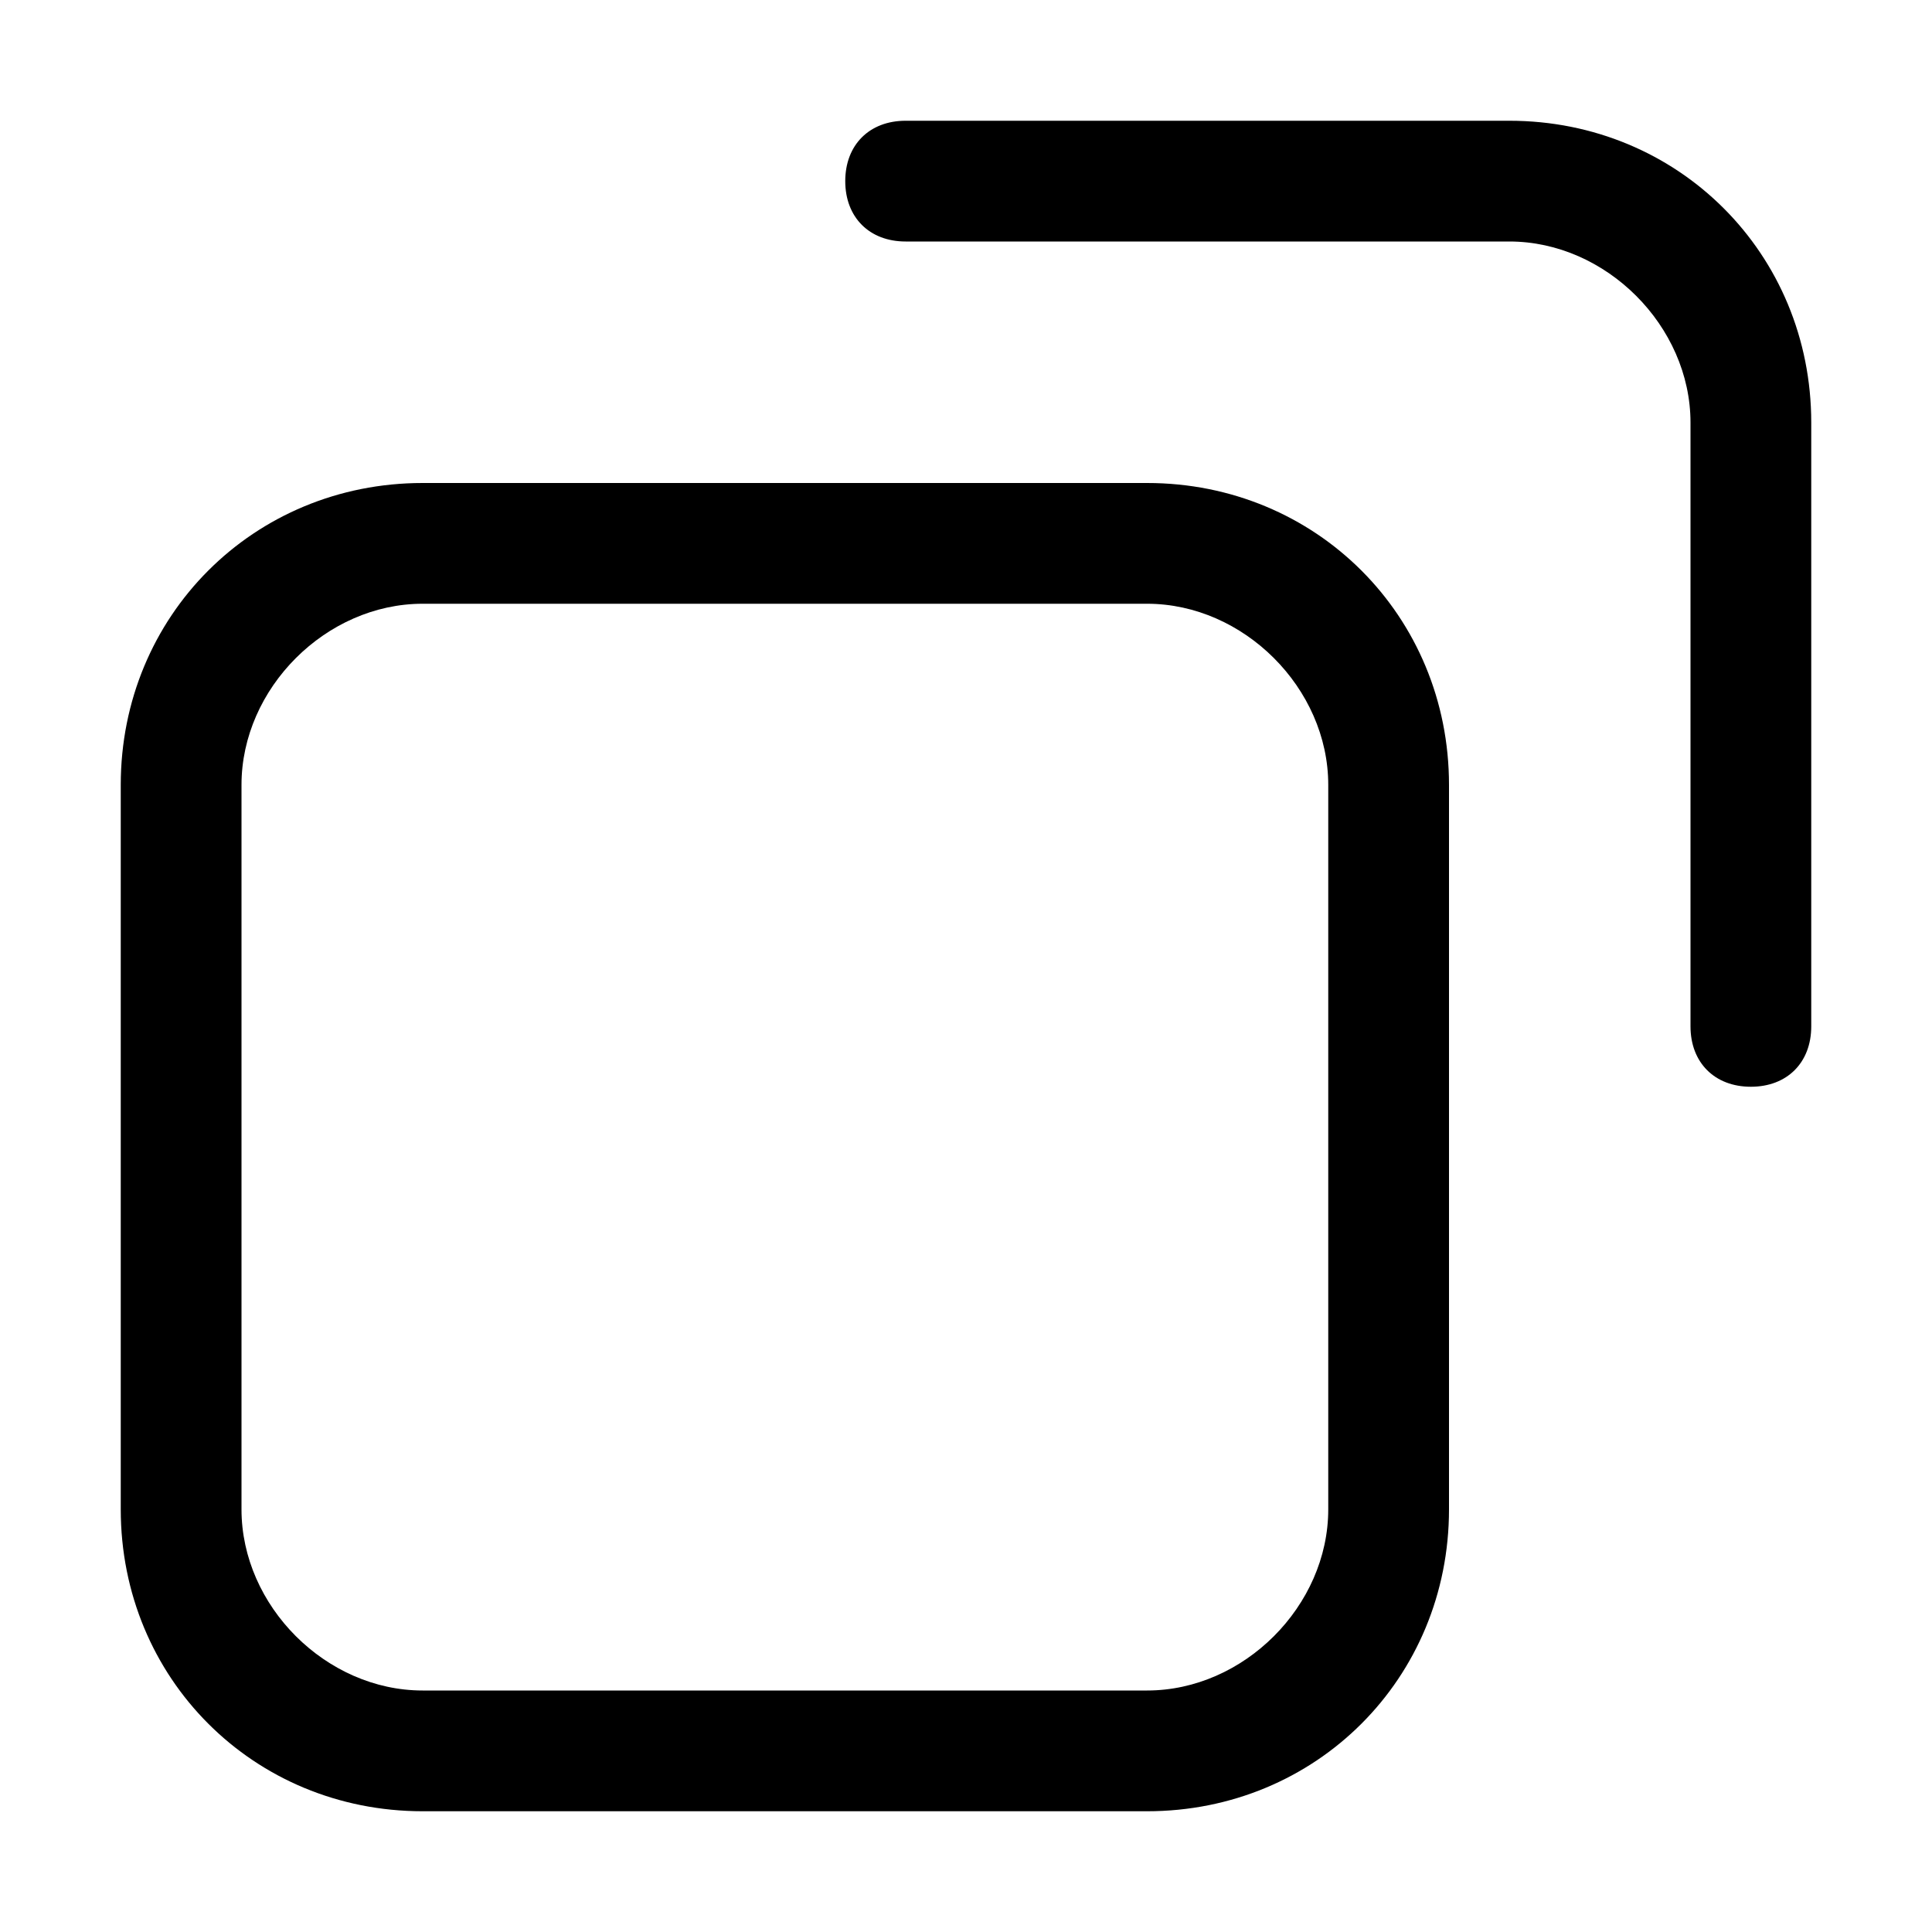
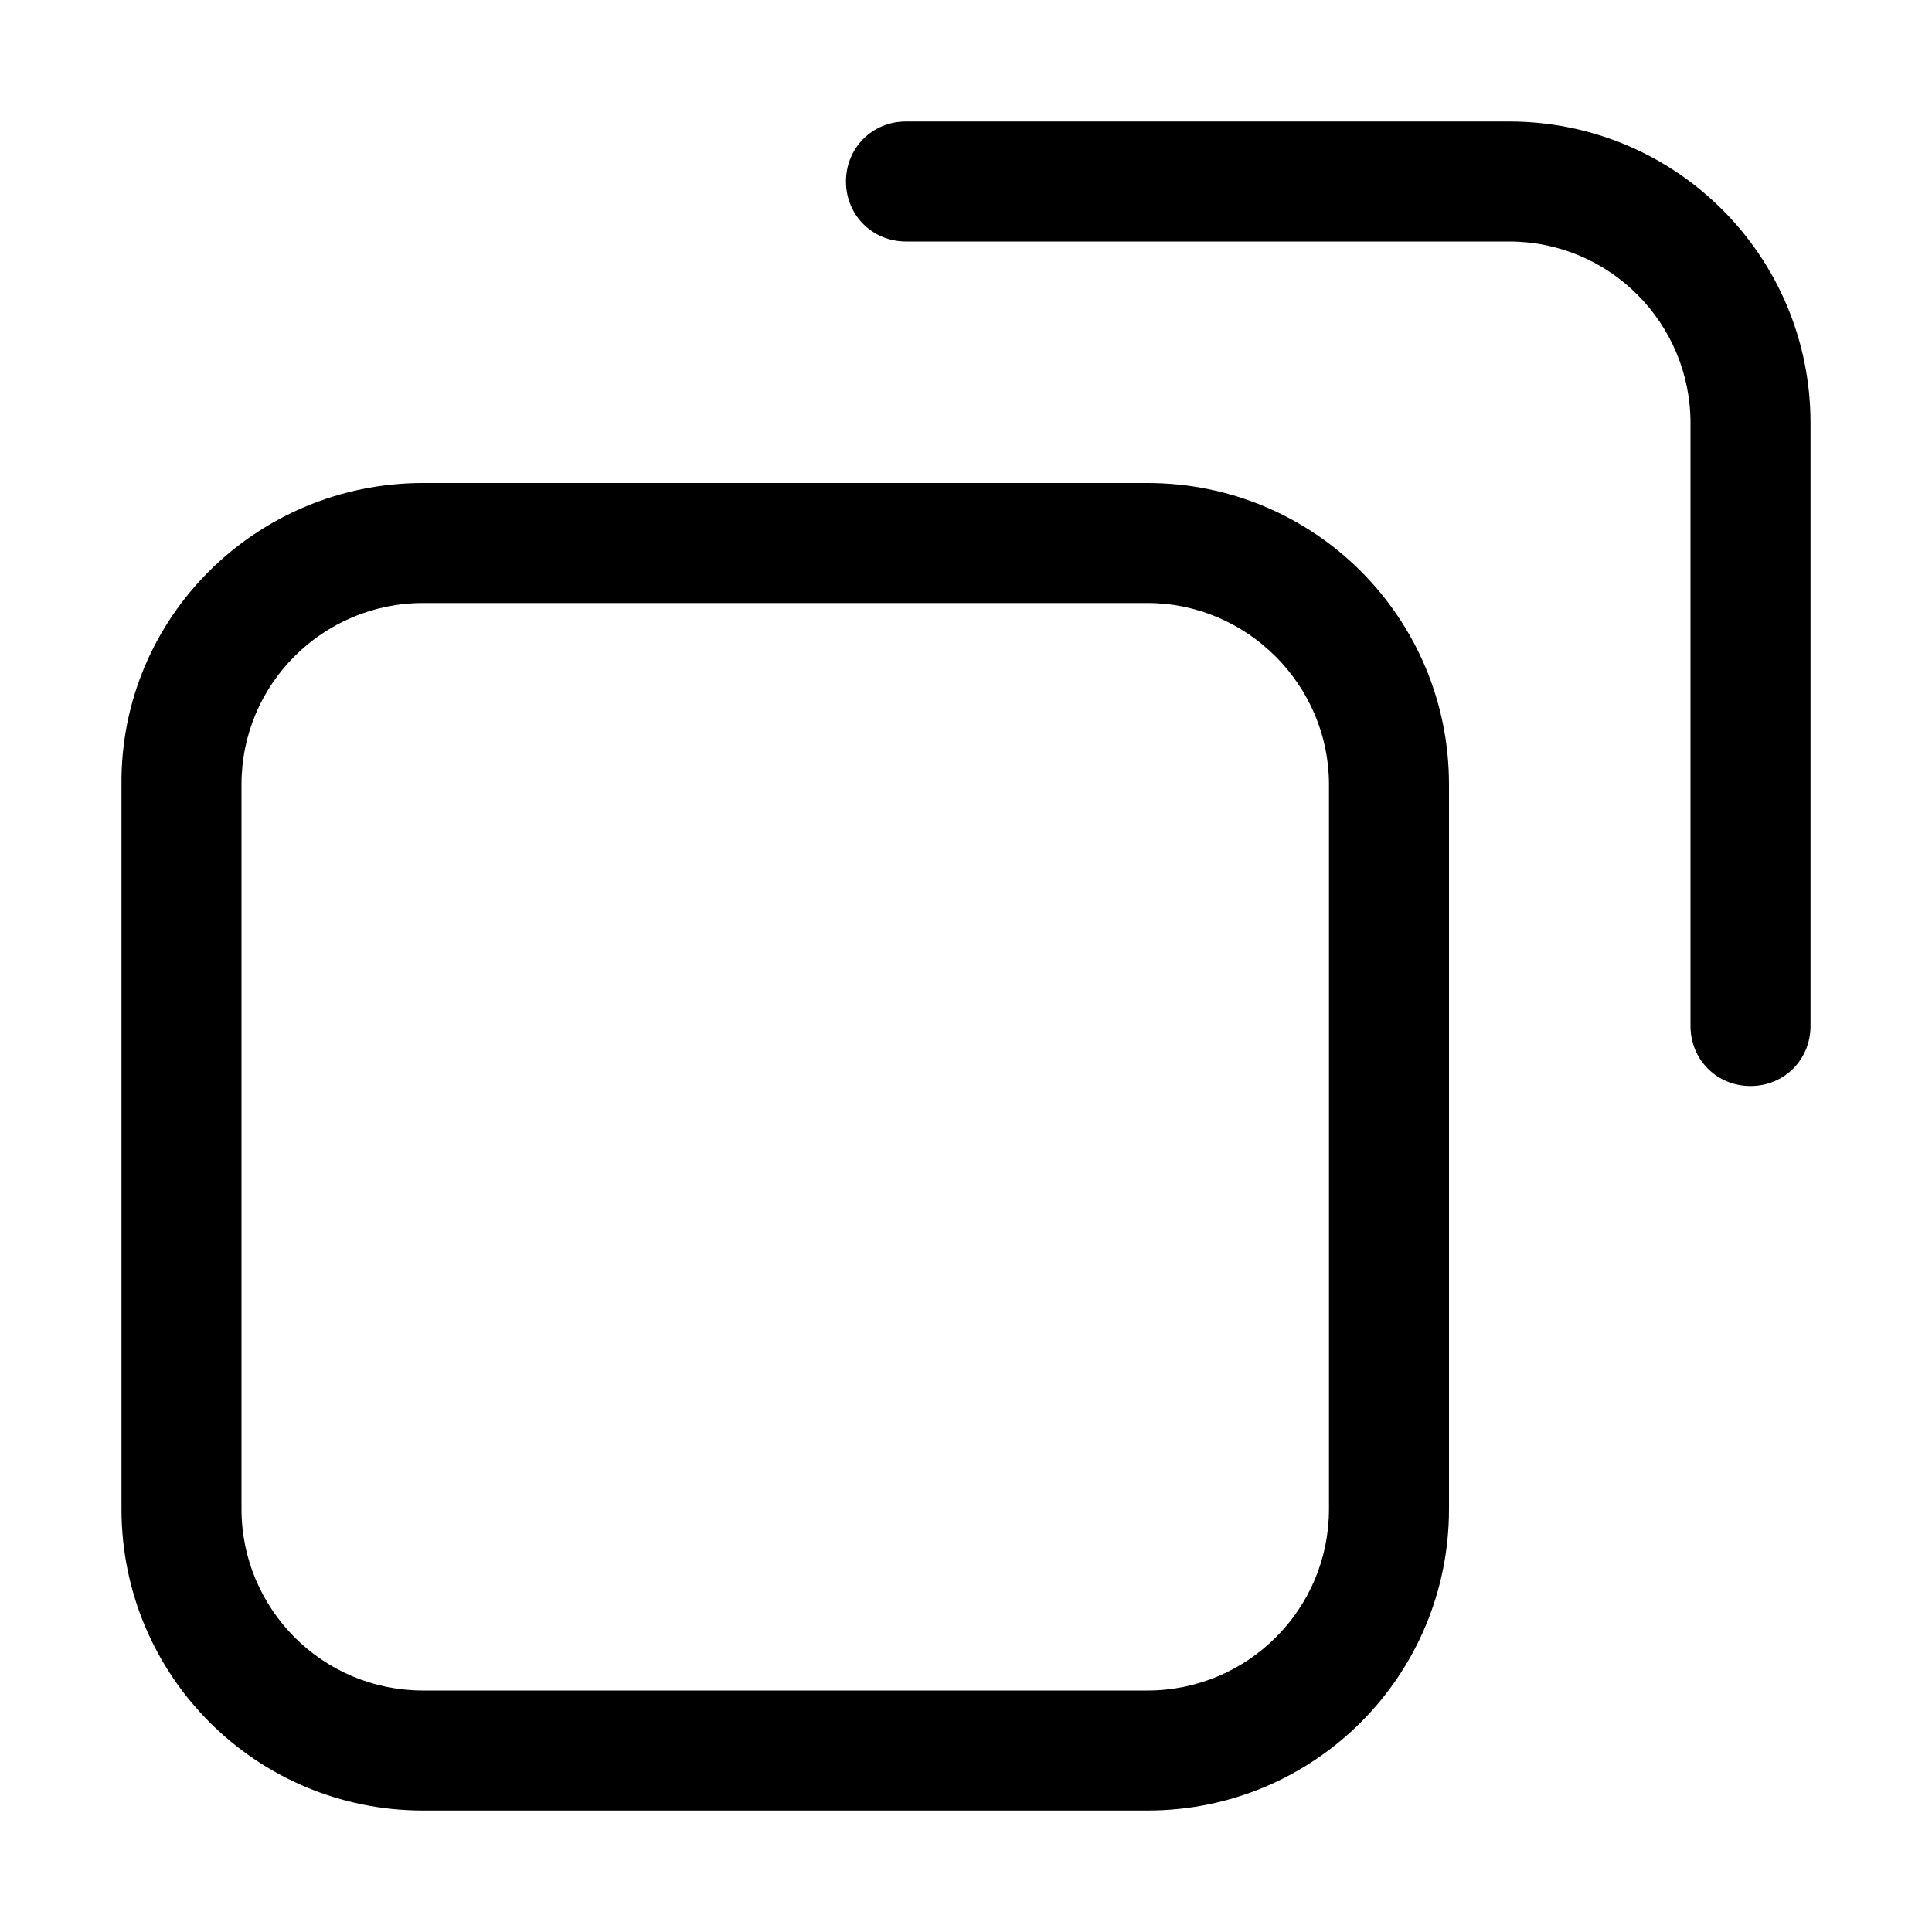
- <svg xmlns="http://www.w3.org/2000/svg" version="1.1" id="图层_1" x="0px" y="0px" viewBox="0 0 16 16" style="enable-background:new 0 0 16 16;" xml:space="preserve">
-   <g>
-     <path d="M9.5,4h-6C2.1,4,1,5.1,1,6.5v6C1,13.9,2.1,15,3.5,15h6c1.4,0,2.5-1.1,2.5-2.5v-6C12,5.1,10.9,4,9.5,4z M11,12.5   c0,0.8-0.7,1.5-1.5,1.5h-6C2.7,14,2,13.3,2,12.5v-6C2,5.7,2.7,5,3.5,5h6C10.3,5,11,5.7,11,6.5V12.5z" />
-     <path d="M12.5,1h-5C7.2,1,7,1.2,7,1.5S7.2,2,7.5,2h5C13.3,2,14,2.7,14,3.5v5C14,8.8,14.2,9,14.5,9S15,8.8,15,8.5v-5   C15,2.1,13.9,1,12.5,1z" />
-   </g>
+ <svg xmlns="http://www.w3.org/2000/svg" version="1.1" id="图层_1" x="0px" y="0px" viewBox="0 0 132 132" style="enable-background:new 0 0 132 132;" xml:space="preserve">
+   <style type="text/css">
+ 	.st0{fill:none;}
+ 	.st1{fill:currentColor;}
+ </style>
+   <rect id="size" class="st0" width="132" height="132" />
+   <path id="形状结合" class="st1" d="M78.4,33C89.8,33,99,42.2,99,53.6v49.5c0,11.4-9.2,20.6-20.6,20.6H28.9  c-11.4,0-20.6-9.2-20.6-20.6V53.6C8.2,42.2,17.5,33,28.9,33H78.4z M78.4,41.2H28.9c-6.8,0-12.4,5.5-12.4,12.4v49.5  c0,6.8,5.5,12.4,12.4,12.4h49.5c6.8,0,12.4-5.5,12.4-12.4V53.6C90.8,46.8,85.2,41.2,78.4,41.2z M103.1,8.3  c11.4,0,20.6,9.2,20.6,20.6v41.2c0,2.3-1.8,4.1-4.1,4.1s-4.1-1.8-4.1-4.1V28.9c0-6.8-5.5-12.4-12.4-12.4H61.9  c-2.3,0-4.1-1.8-4.1-4.1s1.8-4.1,4.1-4.1H103.1z" />
</svg>
